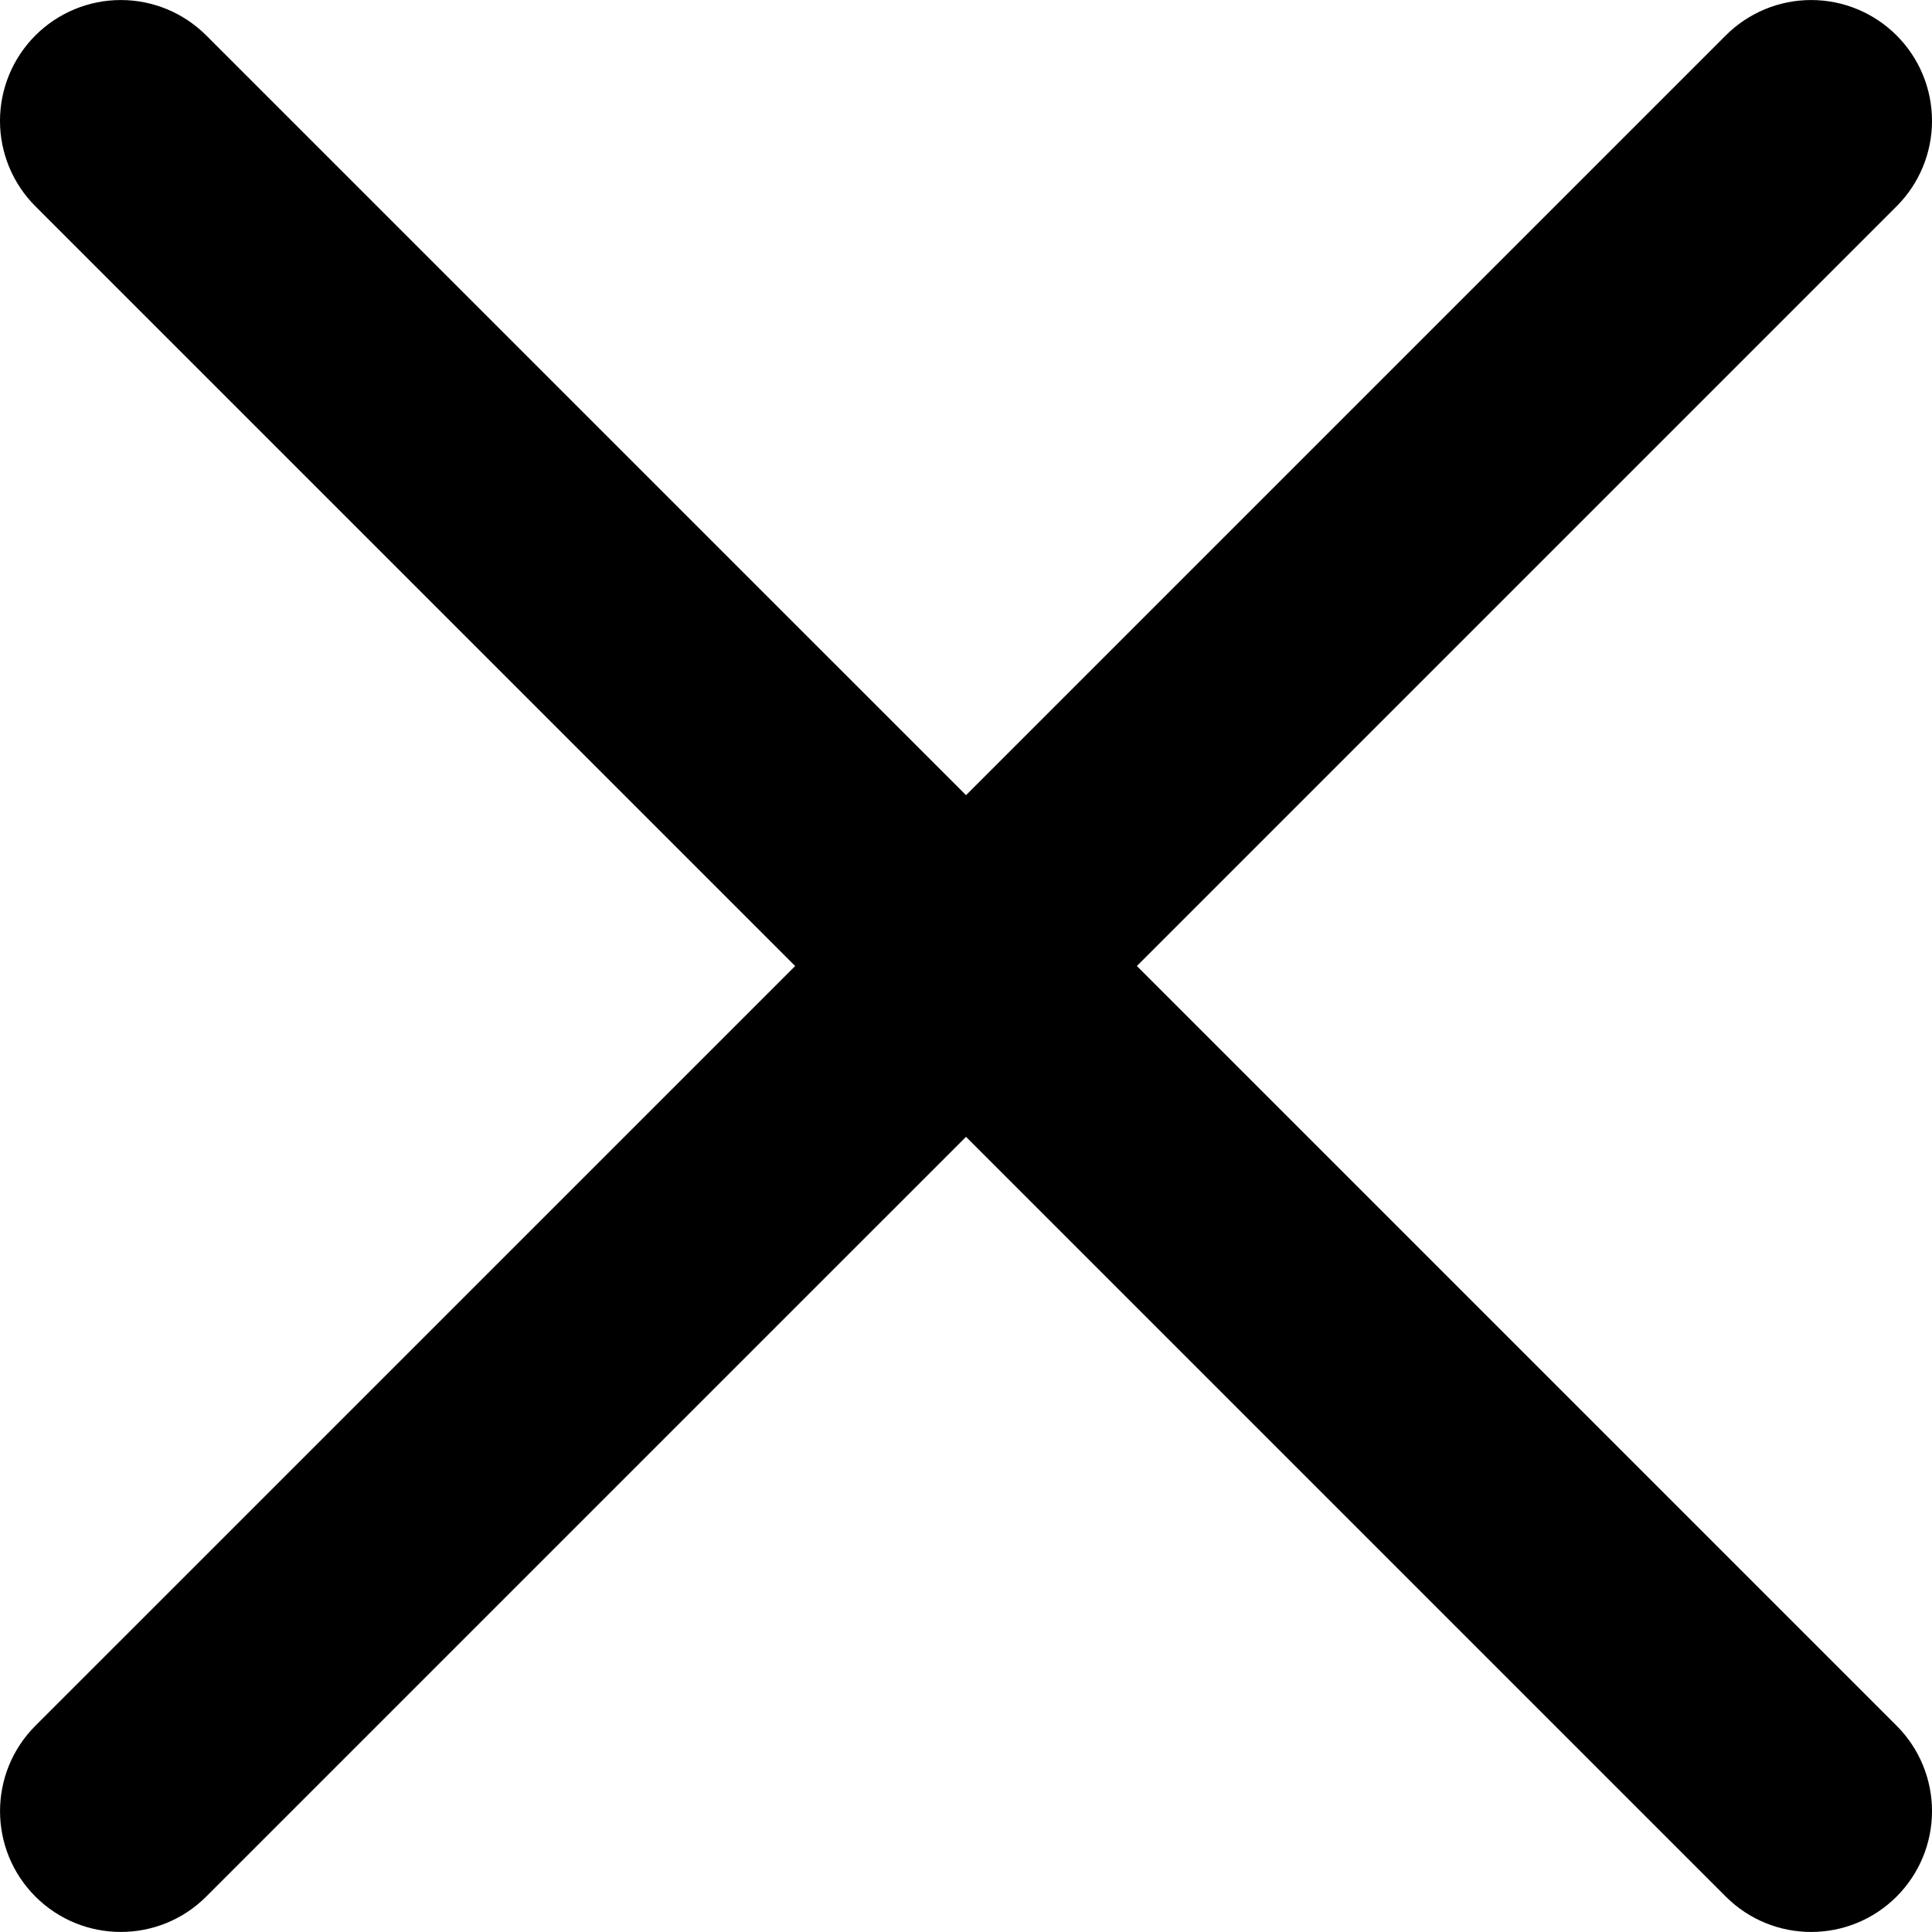
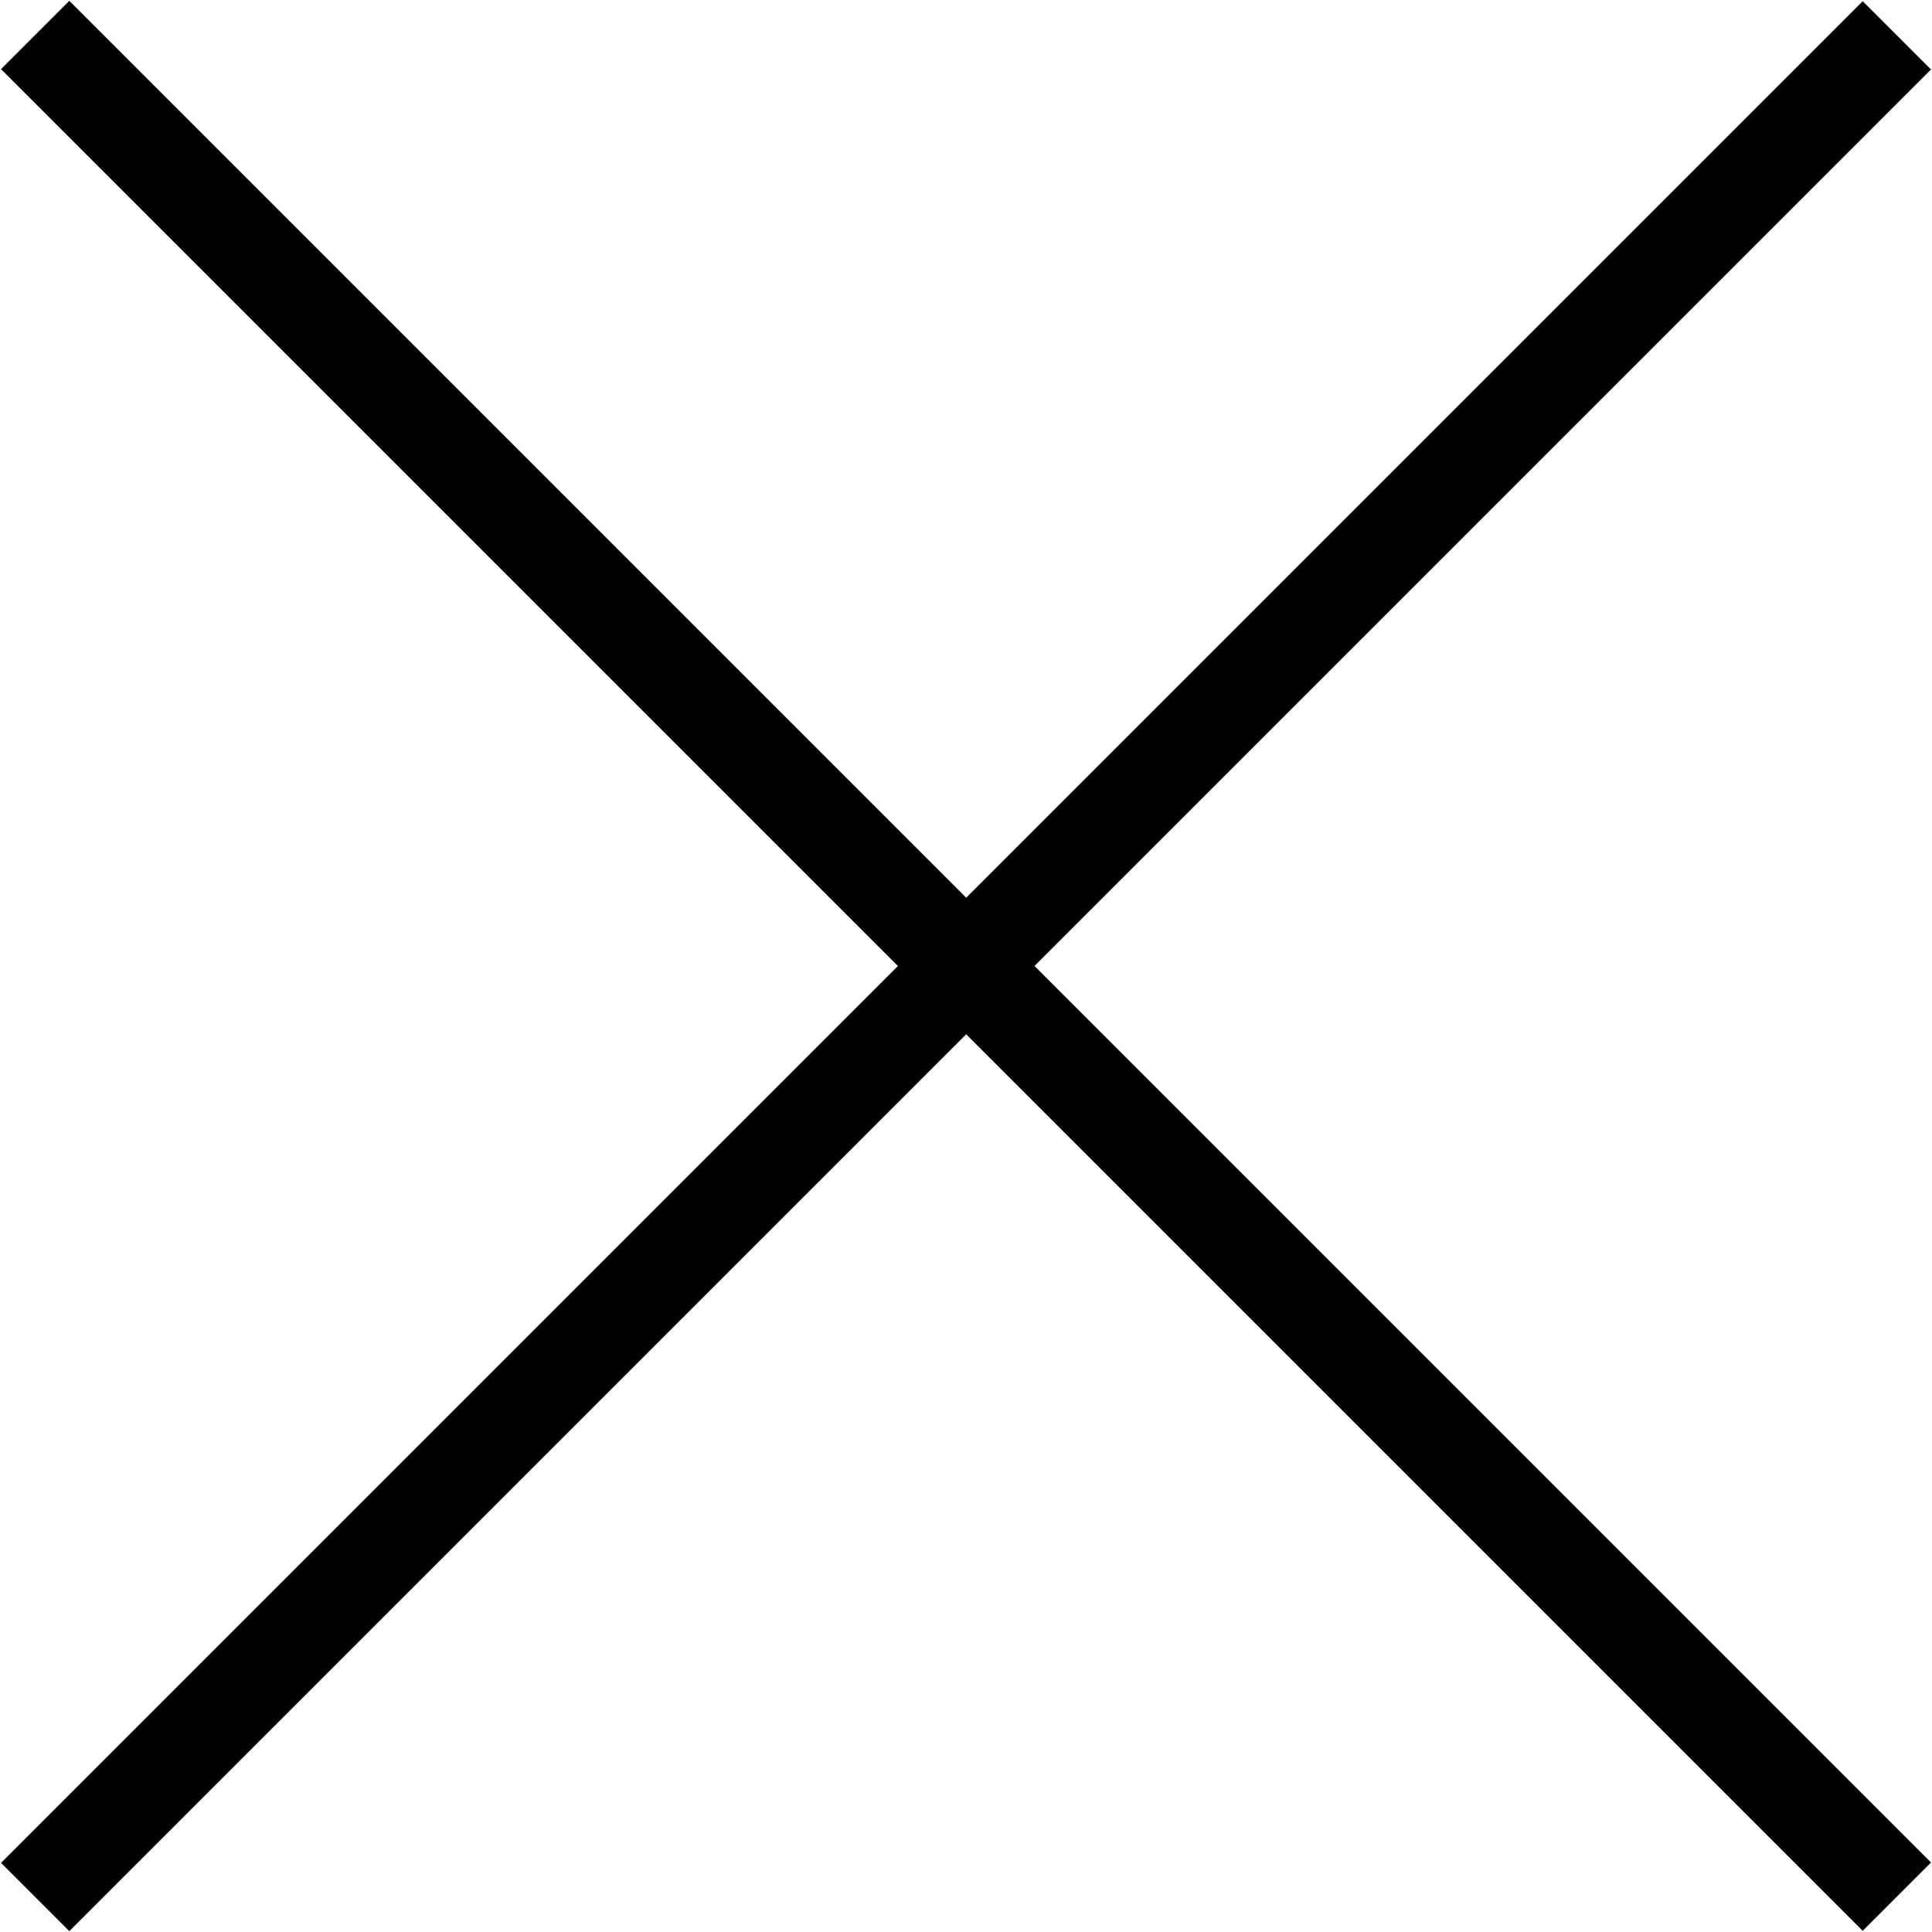
- <svg xmlns="http://www.w3.org/2000/svg" viewBox="0 0 47.971 47.971">
-   <path d="M28.228 23.986L47.092 5.122a2.998 2.998 0 0 0 0-4.242 2.998 2.998 0 0 0-4.242 0L23.986 19.744 5.121.88a2.998 2.998 0 0 0-4.242 0 2.998 2.998 0 0 0 0 4.242l18.865 18.864L.879 42.85a2.998 2.998 0 1 0 4.242 4.241l18.865-18.864L42.85 47.091c.586.586 1.354.879 2.121.879s1.535-.293 2.121-.879a2.998 2.998 0 0 0 0-4.242L28.228 23.986z" />
+ <svg xmlns="http://www.w3.org/2000/svg" id="Capa_1" data-name="Capa 1" viewBox="0 0 40 40">
+   <rect x="19" y="-7.26" width="2" height="54.51" transform="translate(-8.28 20) rotate(-45)" />
+   <rect x="-7.26" y="19" width="54.51" height="2" transform="translate(-8.28 20) rotate(-45)" />
</svg>
